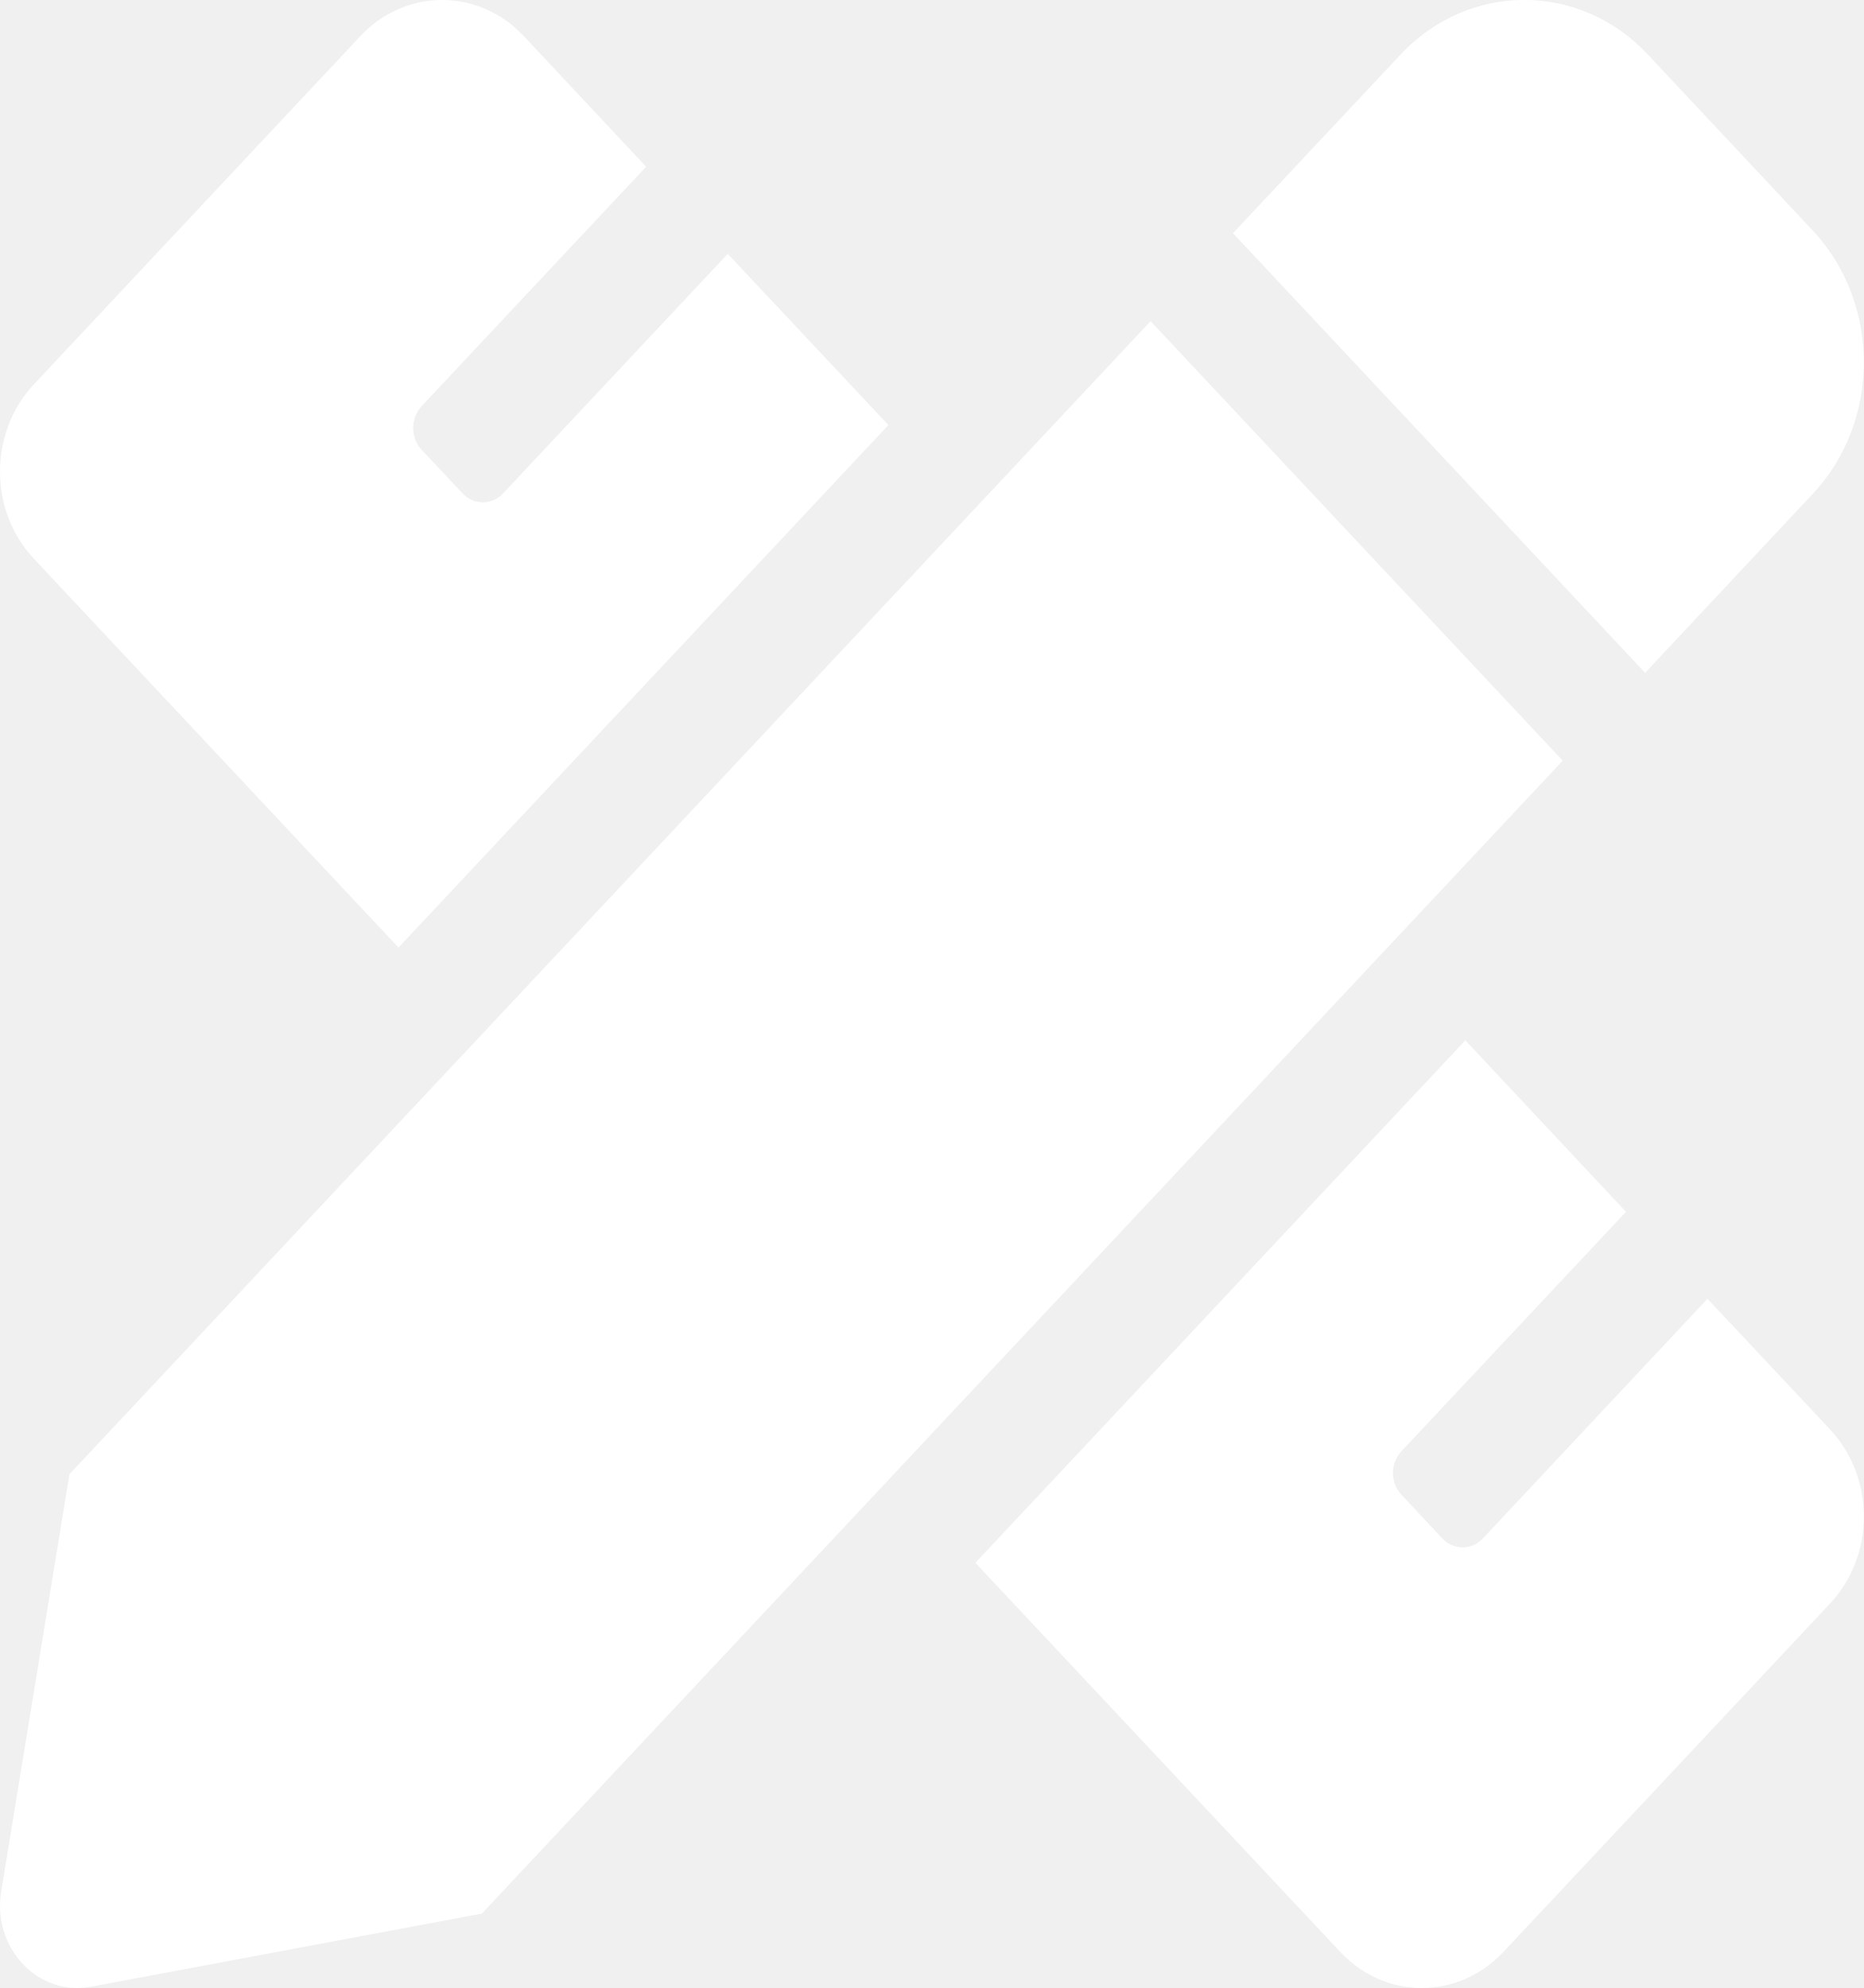
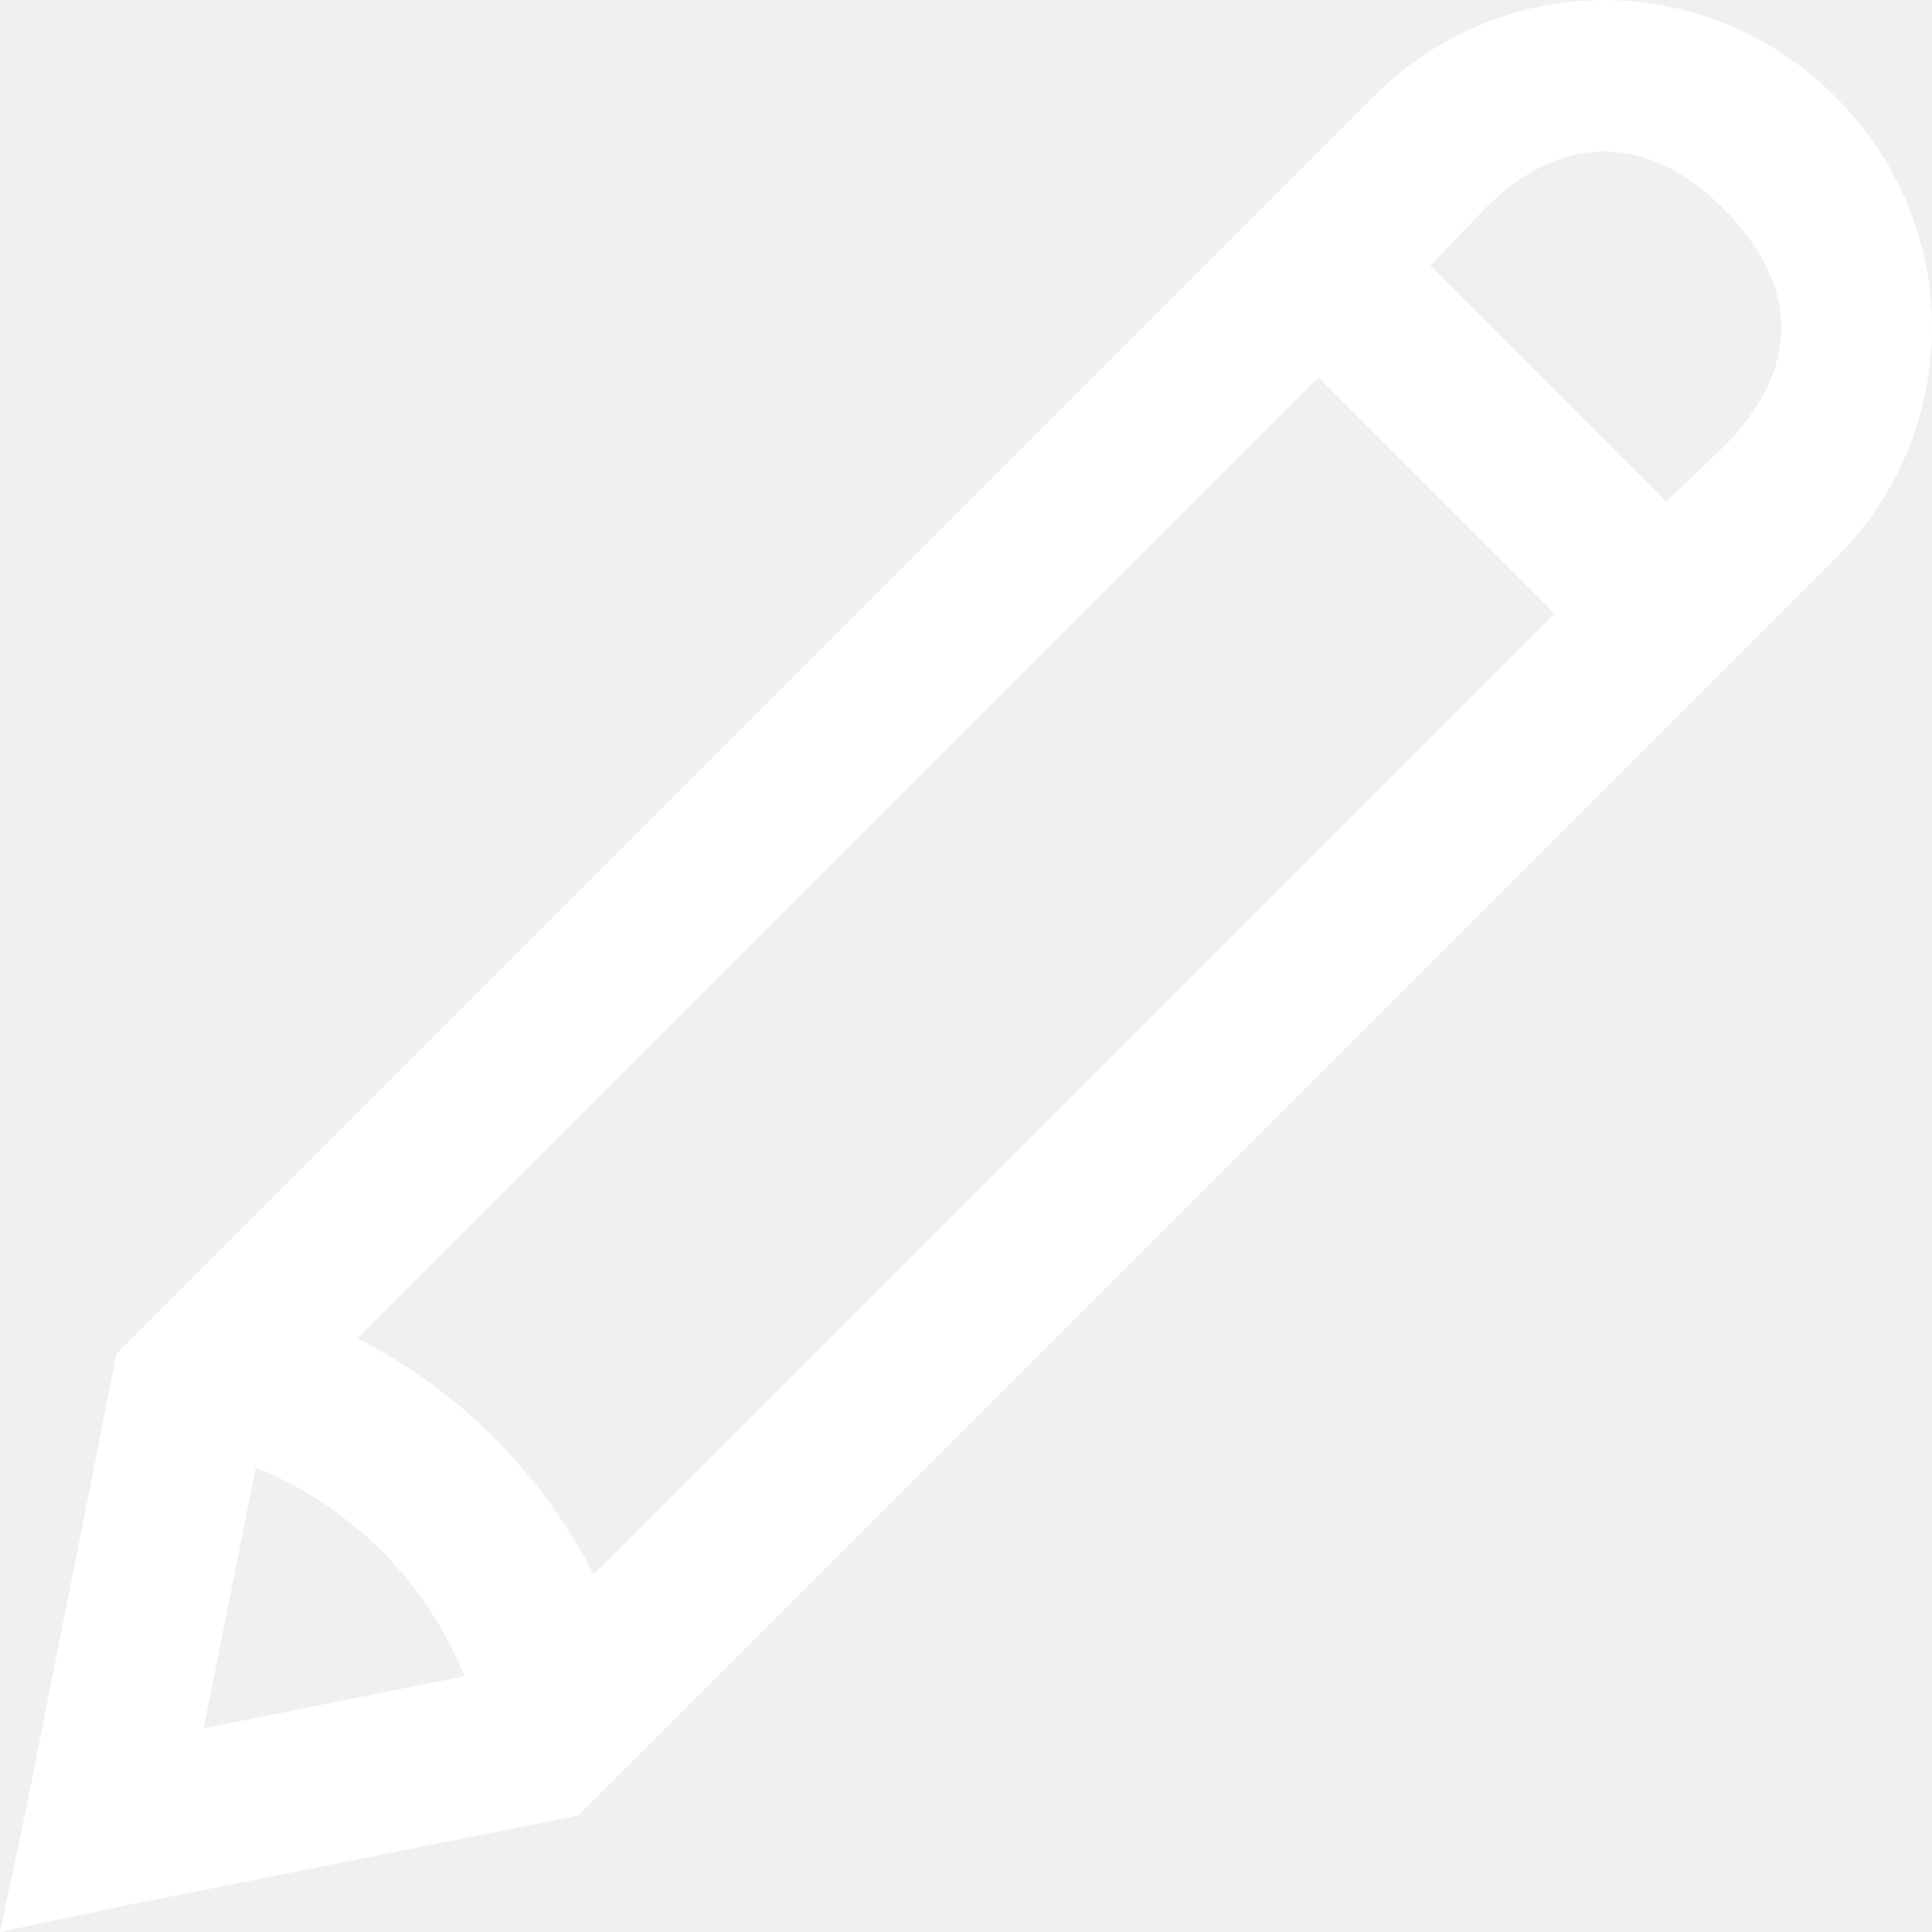
- <svg xmlns="http://www.w3.org/2000/svg" width="15" height="16" viewBox="0 0 15 16" fill="none">
-   <g clip-path="url(#clip0)">
-     <path d="M3.207 7.626L7.15 3.421L5.857 2.043L4.05 3.97C4.029 3.993 4.003 4.011 3.975 4.024C3.947 4.036 3.917 4.043 3.886 4.043C3.856 4.043 3.825 4.036 3.797 4.024C3.769 4.011 3.743 3.993 3.722 3.97L3.393 3.62C3.303 3.523 3.303 3.366 3.393 3.269L5.2 1.342L4.215 0.29C3.852 -0.097 3.264 -0.097 2.901 0.29L0.272 3.094C-0.09 3.481 -0.091 4.109 0.272 4.496L3.207 7.626ZM14.588 3.976C15.138 3.39 15.137 2.44 14.588 1.854L13.262 0.439C12.713 -0.147 11.822 -0.147 11.272 0.439L9.923 1.877L13.24 5.415L14.588 3.976ZM9.26 2.585L0.559 11.865L0.01 15.222C-0.065 15.675 0.305 16.069 0.73 15.99L3.878 15.401L12.577 6.122L9.26 2.585ZM14.728 11.504L13.742 10.453L11.935 12.381C11.845 12.478 11.698 12.478 11.607 12.381L11.279 12.03C11.188 11.934 11.188 11.777 11.279 11.68L13.086 9.753L11.793 8.373L7.85 12.578L10.786 15.709C11.149 16.097 11.737 16.097 12.1 15.709L14.728 12.906C15.091 12.519 15.091 11.892 14.728 11.504Z" fill="white" />
-   </g>
-   <defs>
-     <clipPath id="clip0">
-       <rect width="15" height="16" fill="white" />
-     </clipPath>
-   </defs>
+ <svg xmlns="http://www.w3.org/2000/svg" width="18" height="18" viewBox="0 0 18 18" fill="none">
+   <path d="M14.945 0C14.545 0.001 14.149 0.081 13.78 0.236C13.41 0.391 13.075 0.618 12.794 0.903L1.087 12.609L1.041 12.841L0.231 16.913L0 18L1.088 17.769L5.16 16.959L5.39 16.912L17.098 5.206C17.383 4.925 17.61 4.59 17.765 4.22C17.92 3.851 18 3.454 18 3.054C18 2.653 17.92 2.256 17.765 1.887C17.61 1.517 17.383 1.183 17.098 0.902C16.816 0.617 16.481 0.39 16.112 0.236C15.742 0.081 15.346 0.001 14.945 0ZM14.945 1.411C15.319 1.411 15.695 1.581 16.056 1.943C16.776 2.663 16.776 3.444 16.056 4.165L15.524 4.673L13.326 2.475L13.835 1.943C14.197 1.581 14.572 1.411 14.945 1.411ZM12.285 3.517L14.483 5.715L5.53 14.668C5.046 13.722 4.277 12.953 3.331 12.47L12.285 3.517ZM2.383 13.674C2.821 13.85 3.219 14.113 3.553 14.447C3.887 14.781 4.15 15.179 4.327 15.617L1.897 16.103L2.383 13.674Z" fill="white" />
</svg>
